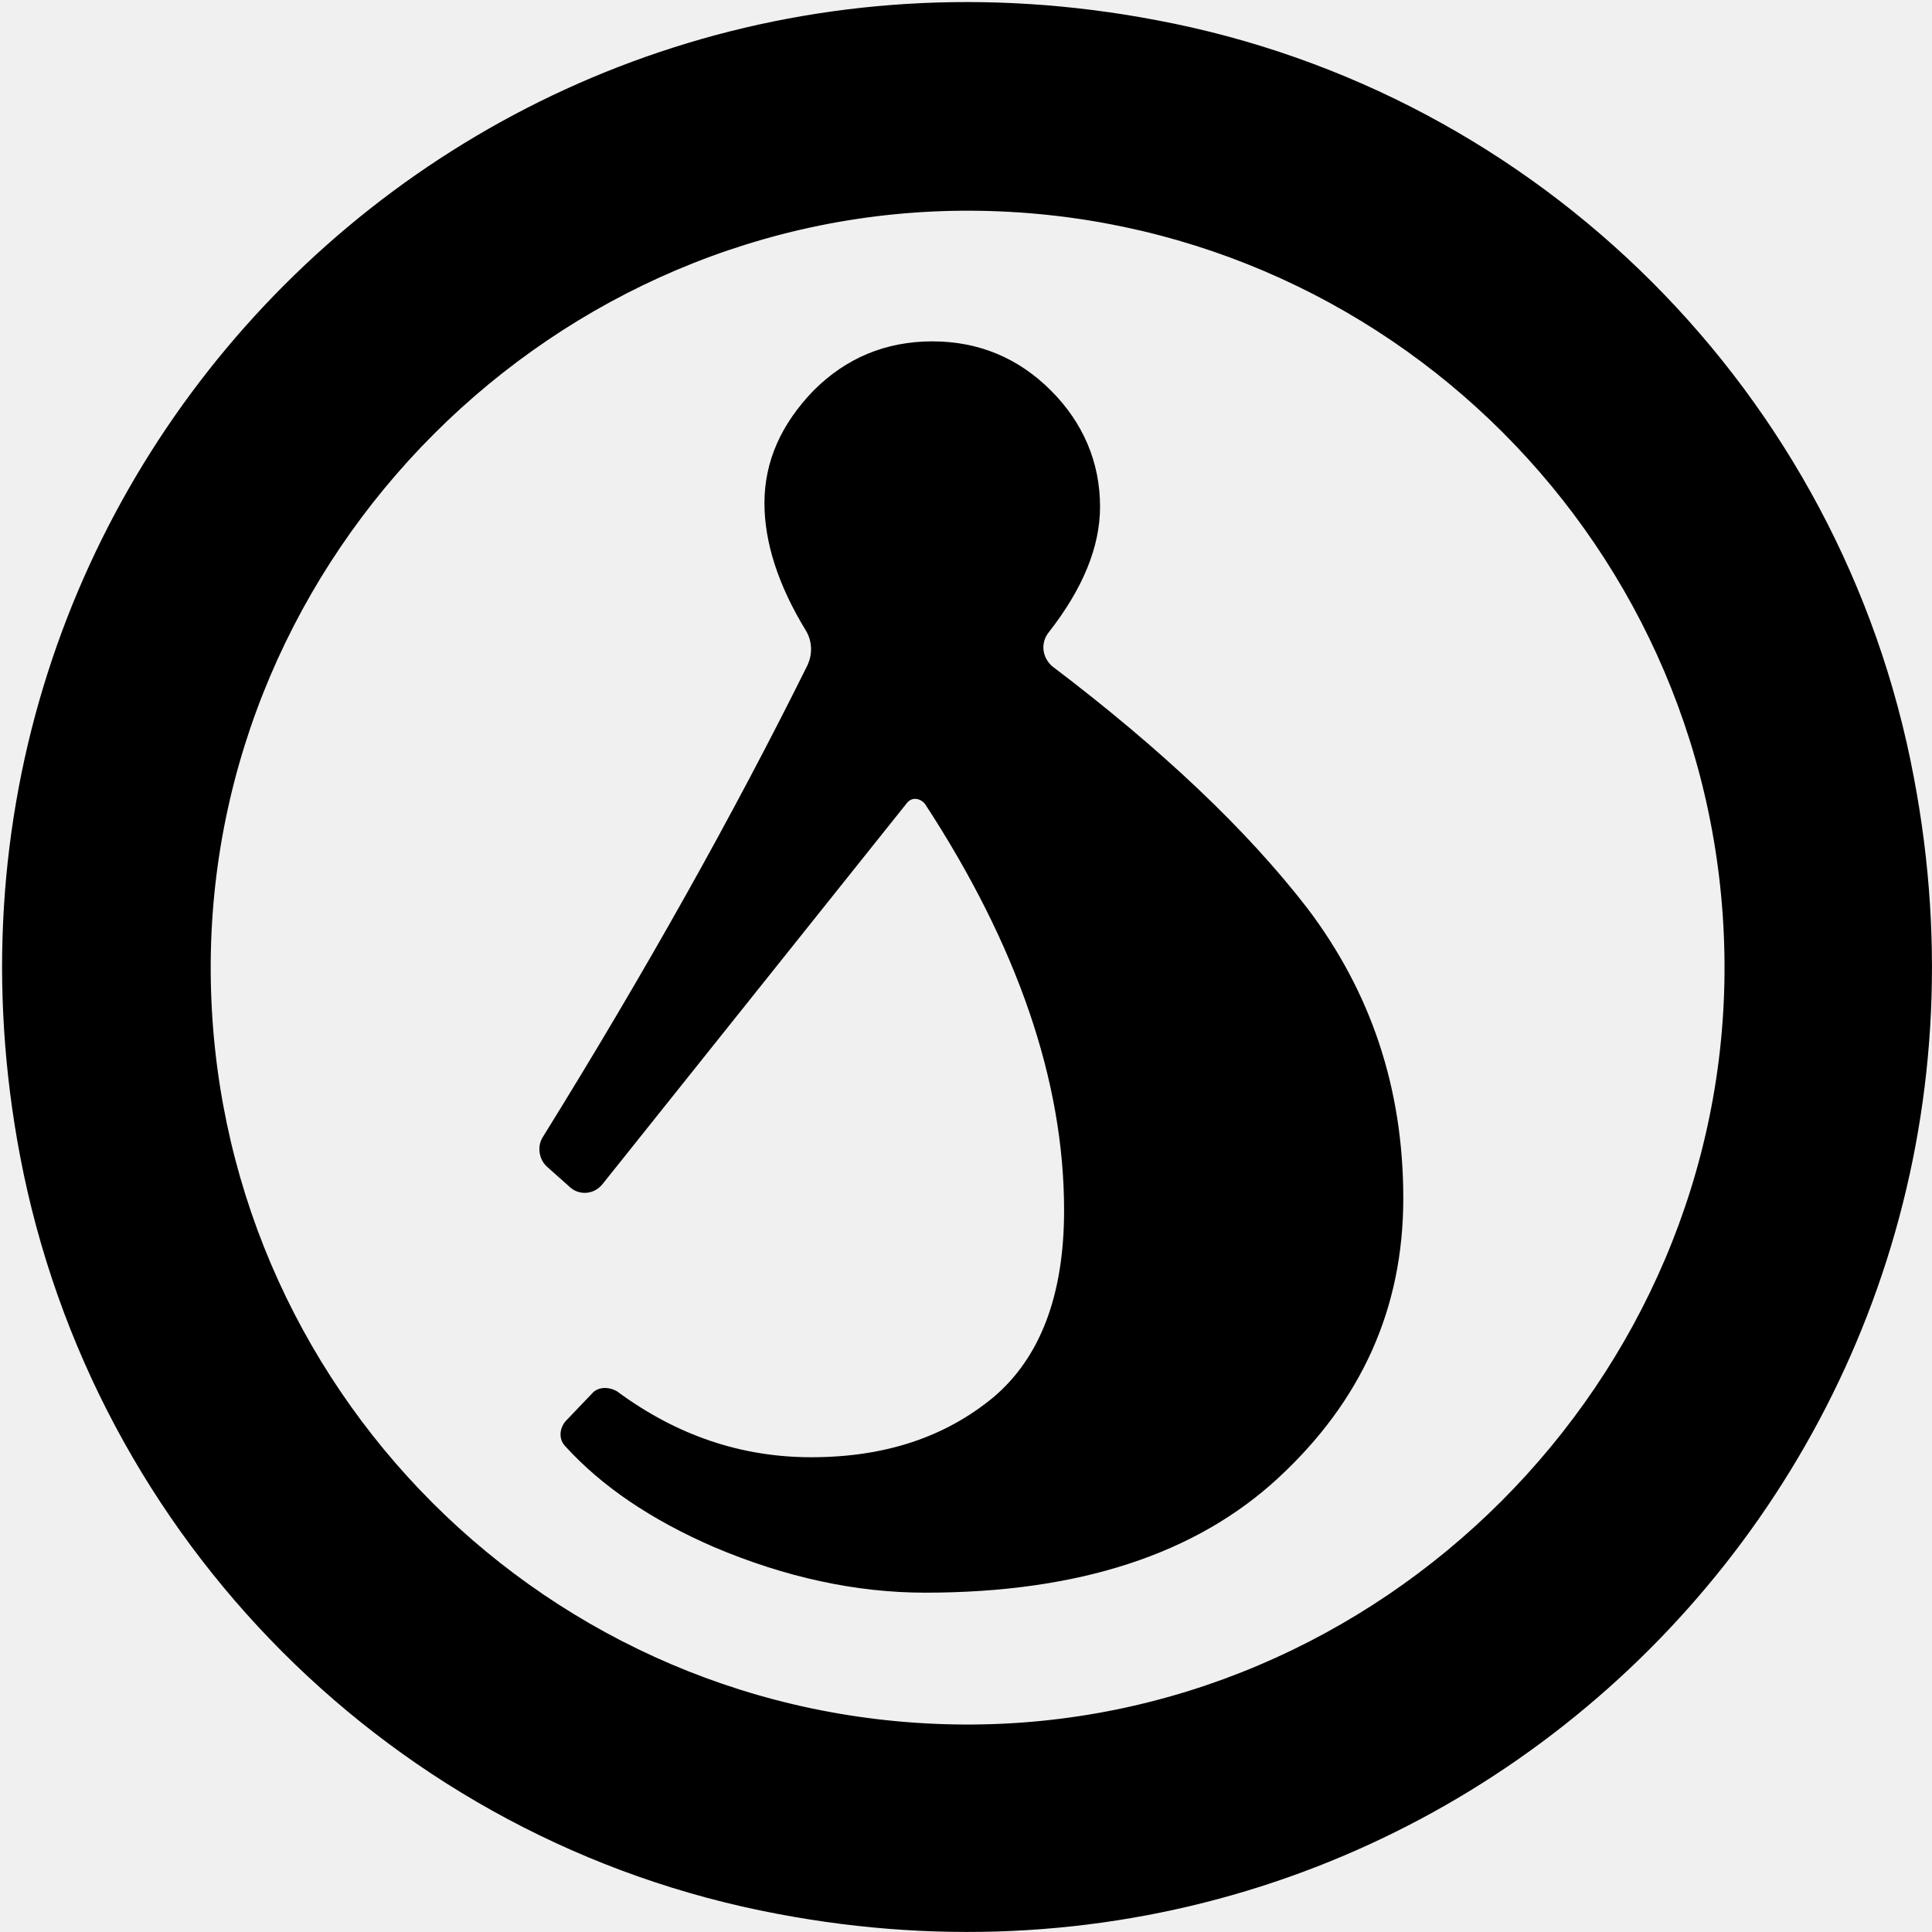
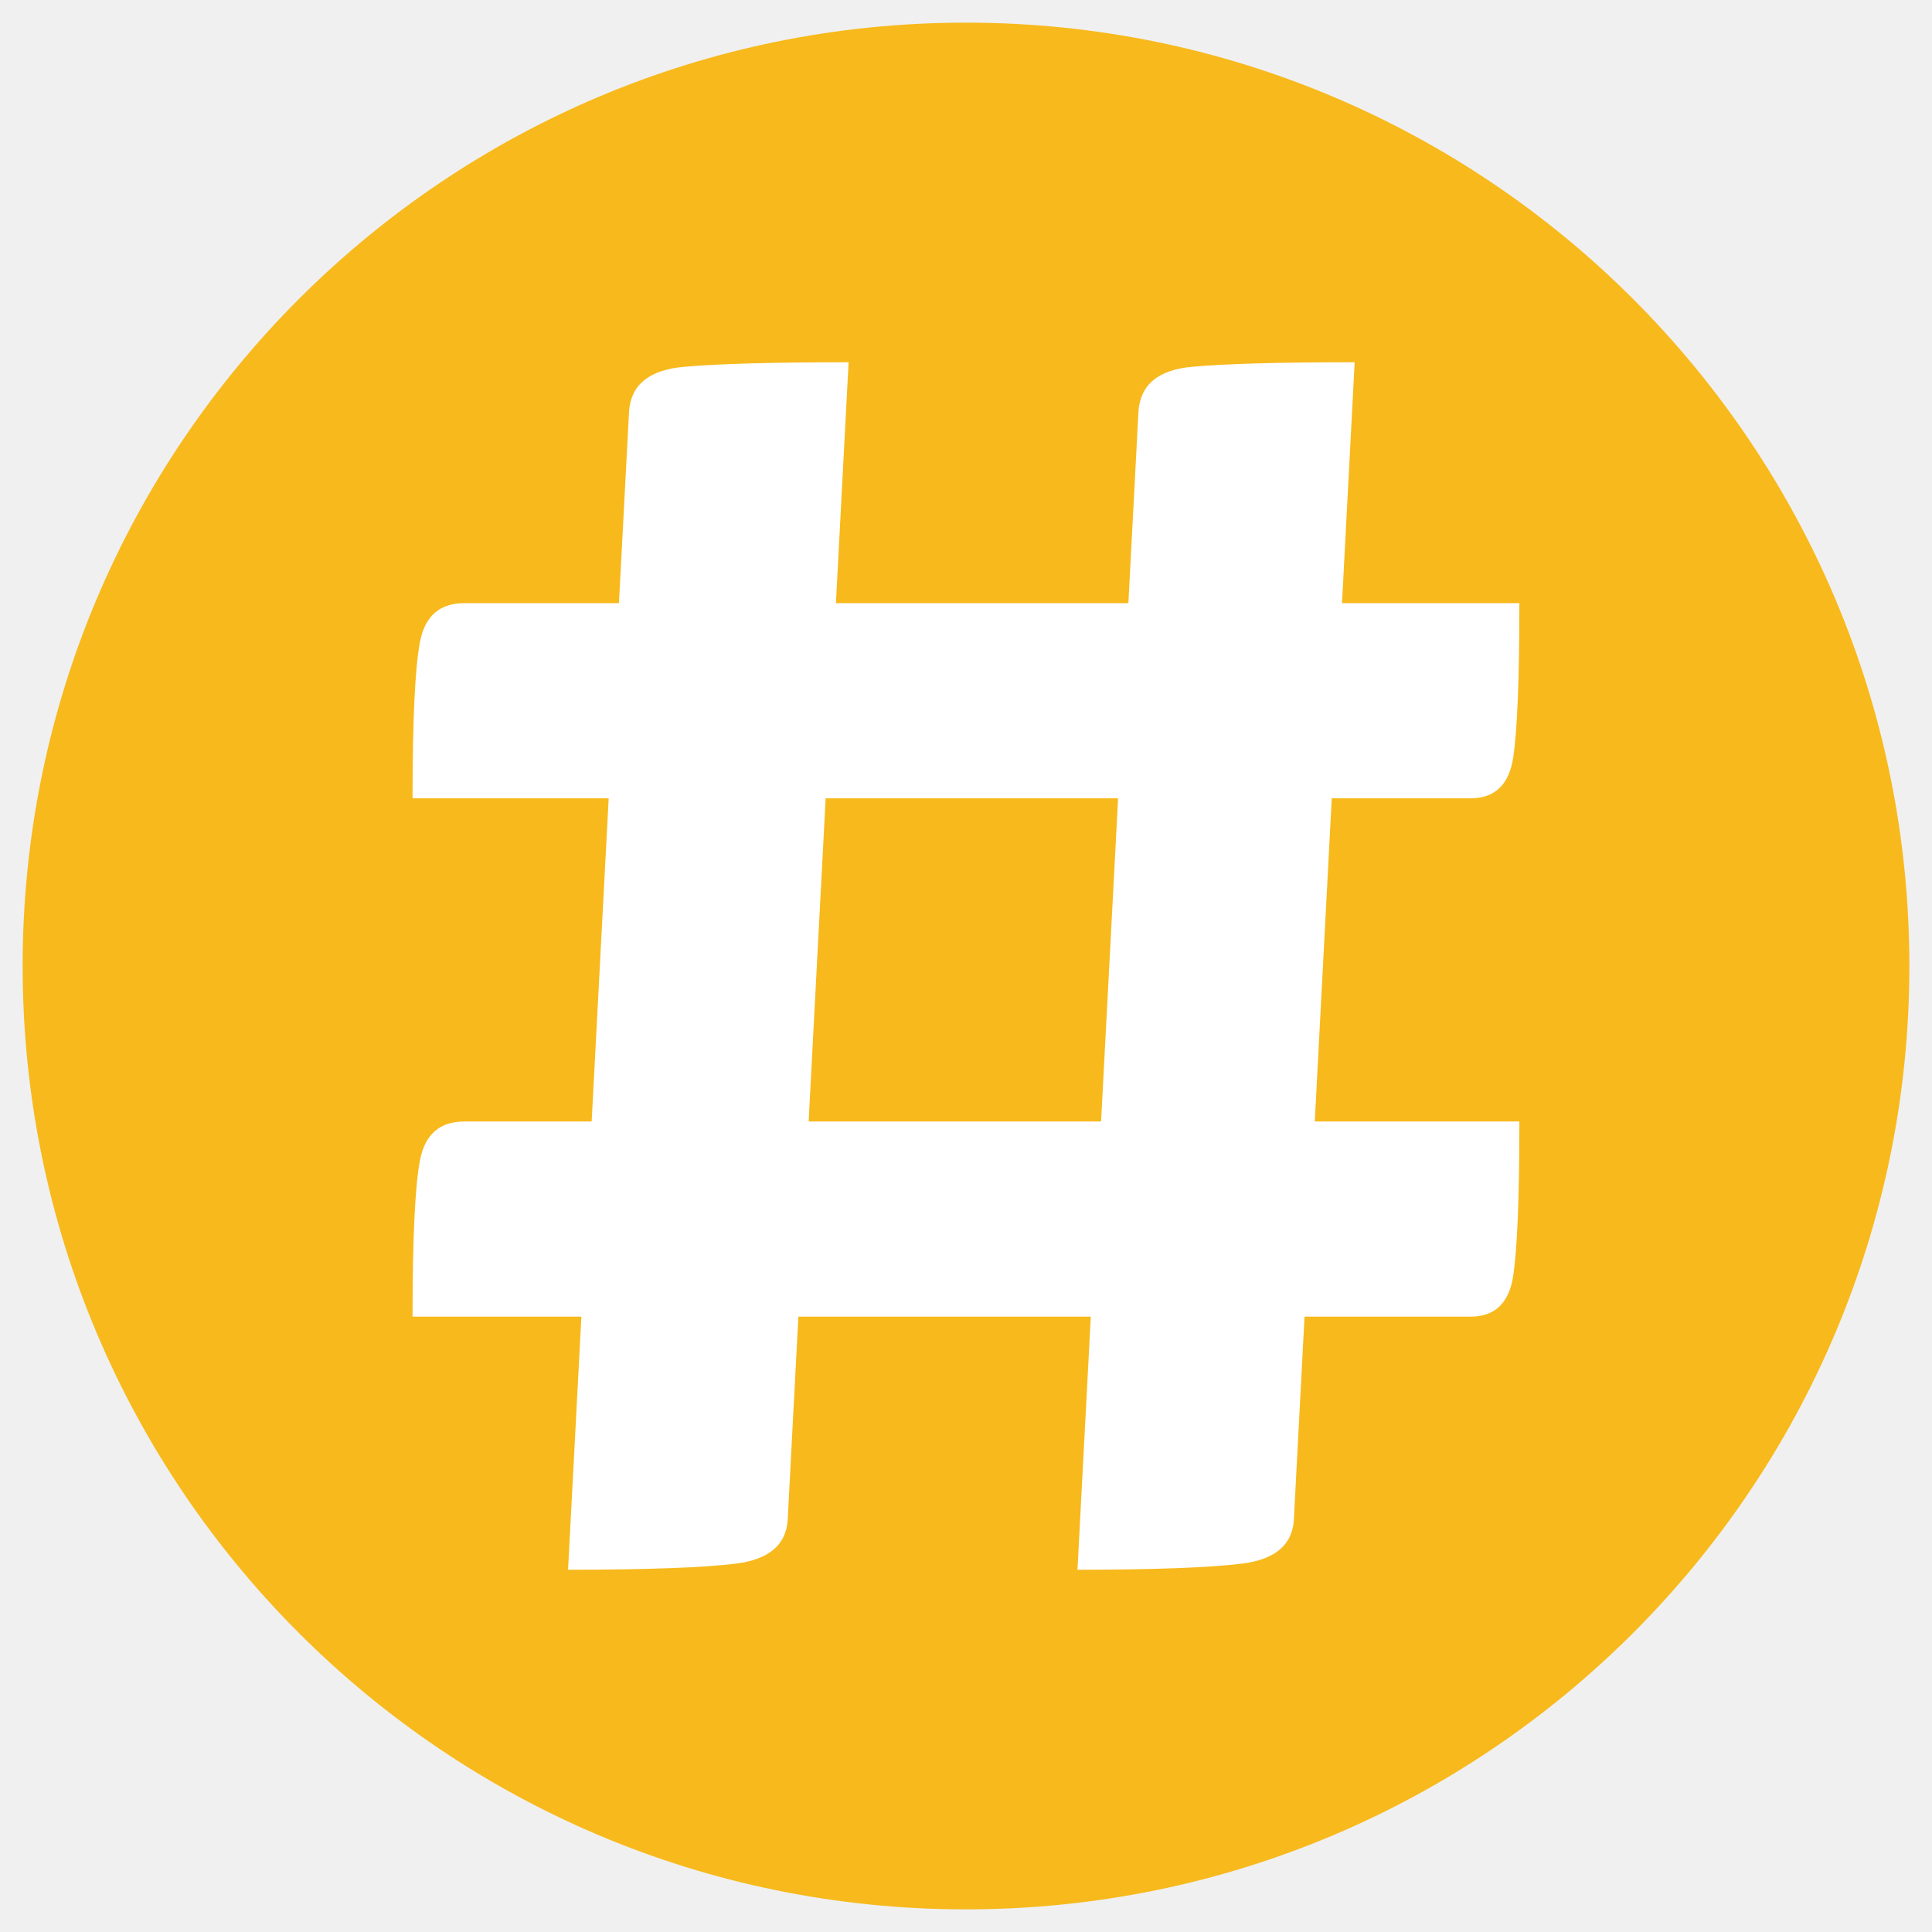
- <svg xmlns="http://www.w3.org/2000/svg" version="1.1" width="474" height="474" viewBox="0 0 474 474" xml:space="preserve">
+ <svg xmlns="http://www.w3.org/2000/svg" id="图层_1" data-name="图层 1" viewBox="0 0 512 512">
  <defs>
- </defs>
-   <g transform="matrix(3.77 0 0 3.77 237.25 237.25)">
-     <g style="">
-       <g transform="matrix(0.78 0 0 0.78 0.28 0)">
-         <path style="stroke: none; stroke-width: 1; stroke-dasharray: none; stroke-linecap: butt; stroke-dashoffset: 0; stroke-linejoin: miter; stroke-miterlimit: 4; fill: rgb(0,0,0); fill-rule: nonzero; opacity: 1;" transform=" translate(-86.86, -256)" d="M 73.2 230.8 c 0.4 -0.9 0.4 -1.9 -0.1 -2.8 c -2.4 -3.9 -3.5 -7.5 -3.5 -10.7 c 0 -3.5 1.4 -6.6 4.1 -9.4 c 2.7 -2.7 6 -4.1 9.9 -4.1 c 3.9 0 7.2 1.4 9.9 4.1 c 2.7 2.7 4.1 6 4.1 9.7 c 0 3.3 -1.4 6.8 -4.3 10.5 c -0.7 0.9 -0.5 2.1 0.3 2.8 c 9.1 6.9 16.2 13.6 21.3 20.2 c 5.3 7 8 15 8 24.2 s -3.5 16.9 -10.4 23.3 c -6.9 6.4 -16.7 9.6 -29.5 9.6 c -5.8 0 -11.7 -1.3 -17.6 -3.8 c -5.3 -2.3 -9.4 -5.1 -12.4 -8.4 c -0.6 -0.6 -0.5 -1.5 0 -2.1 l 2.2 -2.3 c 0.5 -0.6 1.4 -0.6 2.1 -0.2 c 5 3.7 10.4 5.5 16.2 5.5 c 6.2 0 11.2 -1.7 15.2 -5 c 3.9 -3.3 5.9 -8.5 5.9 -15.6 c 0 -10.8 -3.9 -22.1 -11.6 -33.9 c -0.4 -0.5 -1.1 -0.6 -1.5 -0.1 l -25.4 31.8 c -0.7 0.9 -2 1 -2.8 0.2 l -1.8 -1.6 c -0.7 -0.6 -0.9 -1.7 -0.4 -2.5 c 8.5 -13.7 15.9 -26.9 22.1 -39.4 z" stroke-linecap="round" />
-       </g>
-       <g transform="matrix(0.78 0 0 0.78 0 0)">
-         <path style="stroke: none; stroke-width: 1; stroke-dasharray: none; stroke-linecap: butt; stroke-dashoffset: 0; stroke-linejoin: miter; stroke-miterlimit: 4; fill: rgb(0,0,0); fill-rule: nonzero; opacity: 1;" transform=" translate(-86.5, -256)" d="M 102.3 177 C 45.6 166.2 -3.3 215 7.5 271.8 c 6.1 32 31.2 57.2 63.2 63.2 c 56.8 10.8 105.6 -38.1 94.8 -94.8 c -6 -32 -31.2 -57.2 -63.2 -63.2 z M 86.2 319.2 c -34.6 -0.2 -62.6 -28.2 -62.8 -62.8 c -0.2 -34.8 28.7 -63.7 63.5 -63.5 c 34.6 0.2 62.6 28.2 62.8 62.8 c 0.2 34.8 -28.7 63.7 -63.5 63.5 z" stroke-linecap="round" />
-       </g>
-       <g transform="matrix(1 0 0 1 49.09 -12.11)">
-         <line style="stroke: rgb(0,0,0); stroke-width: 2; stroke-dasharray: none; stroke-linecap: butt; stroke-dashoffset: 0; stroke-linejoin: miter; stroke-miterlimit: 4; fill: rgb(0,0,0); fill-rule: nonzero; opacity: 1;" x1="0" y1="0" x2="0" y2="0" />
-       </g>
-     </g>
-   </g>
+     <style>.cls-1{fill:#f7b91c;}.cls-2{fill:#fff;}</style>
+   </defs>
+   <circle class="cls-1" cx="256" cy="256" r="250" />
+   <path class="cls-2" d="M109.33,211.56q0-31.51,2-41.62c1.34-6.73,5.26-10.1,11.72-10.1h279.6q0,29.91-1.62,40.81t-11.31,10.91Zm0,137.37q0-31.51,2-41.62c1.34-6.73,5.26-10.1,11.72-10.1h279.6q0,29.91-1.62,40.81t-11.31,10.91ZM150.54,416l16.17-307.07q.79-10.5,14.54-11.72T224.89,96L208.73,403.07q-.81,9.71-13.74,11.31T150.54,416Zm135,0,16.17-307.07q.79-10.5,14.14-11.72T359,96L342.87,403.07q-.81,9.71-13.74,11.31T285.49,416Z" />
</svg>
